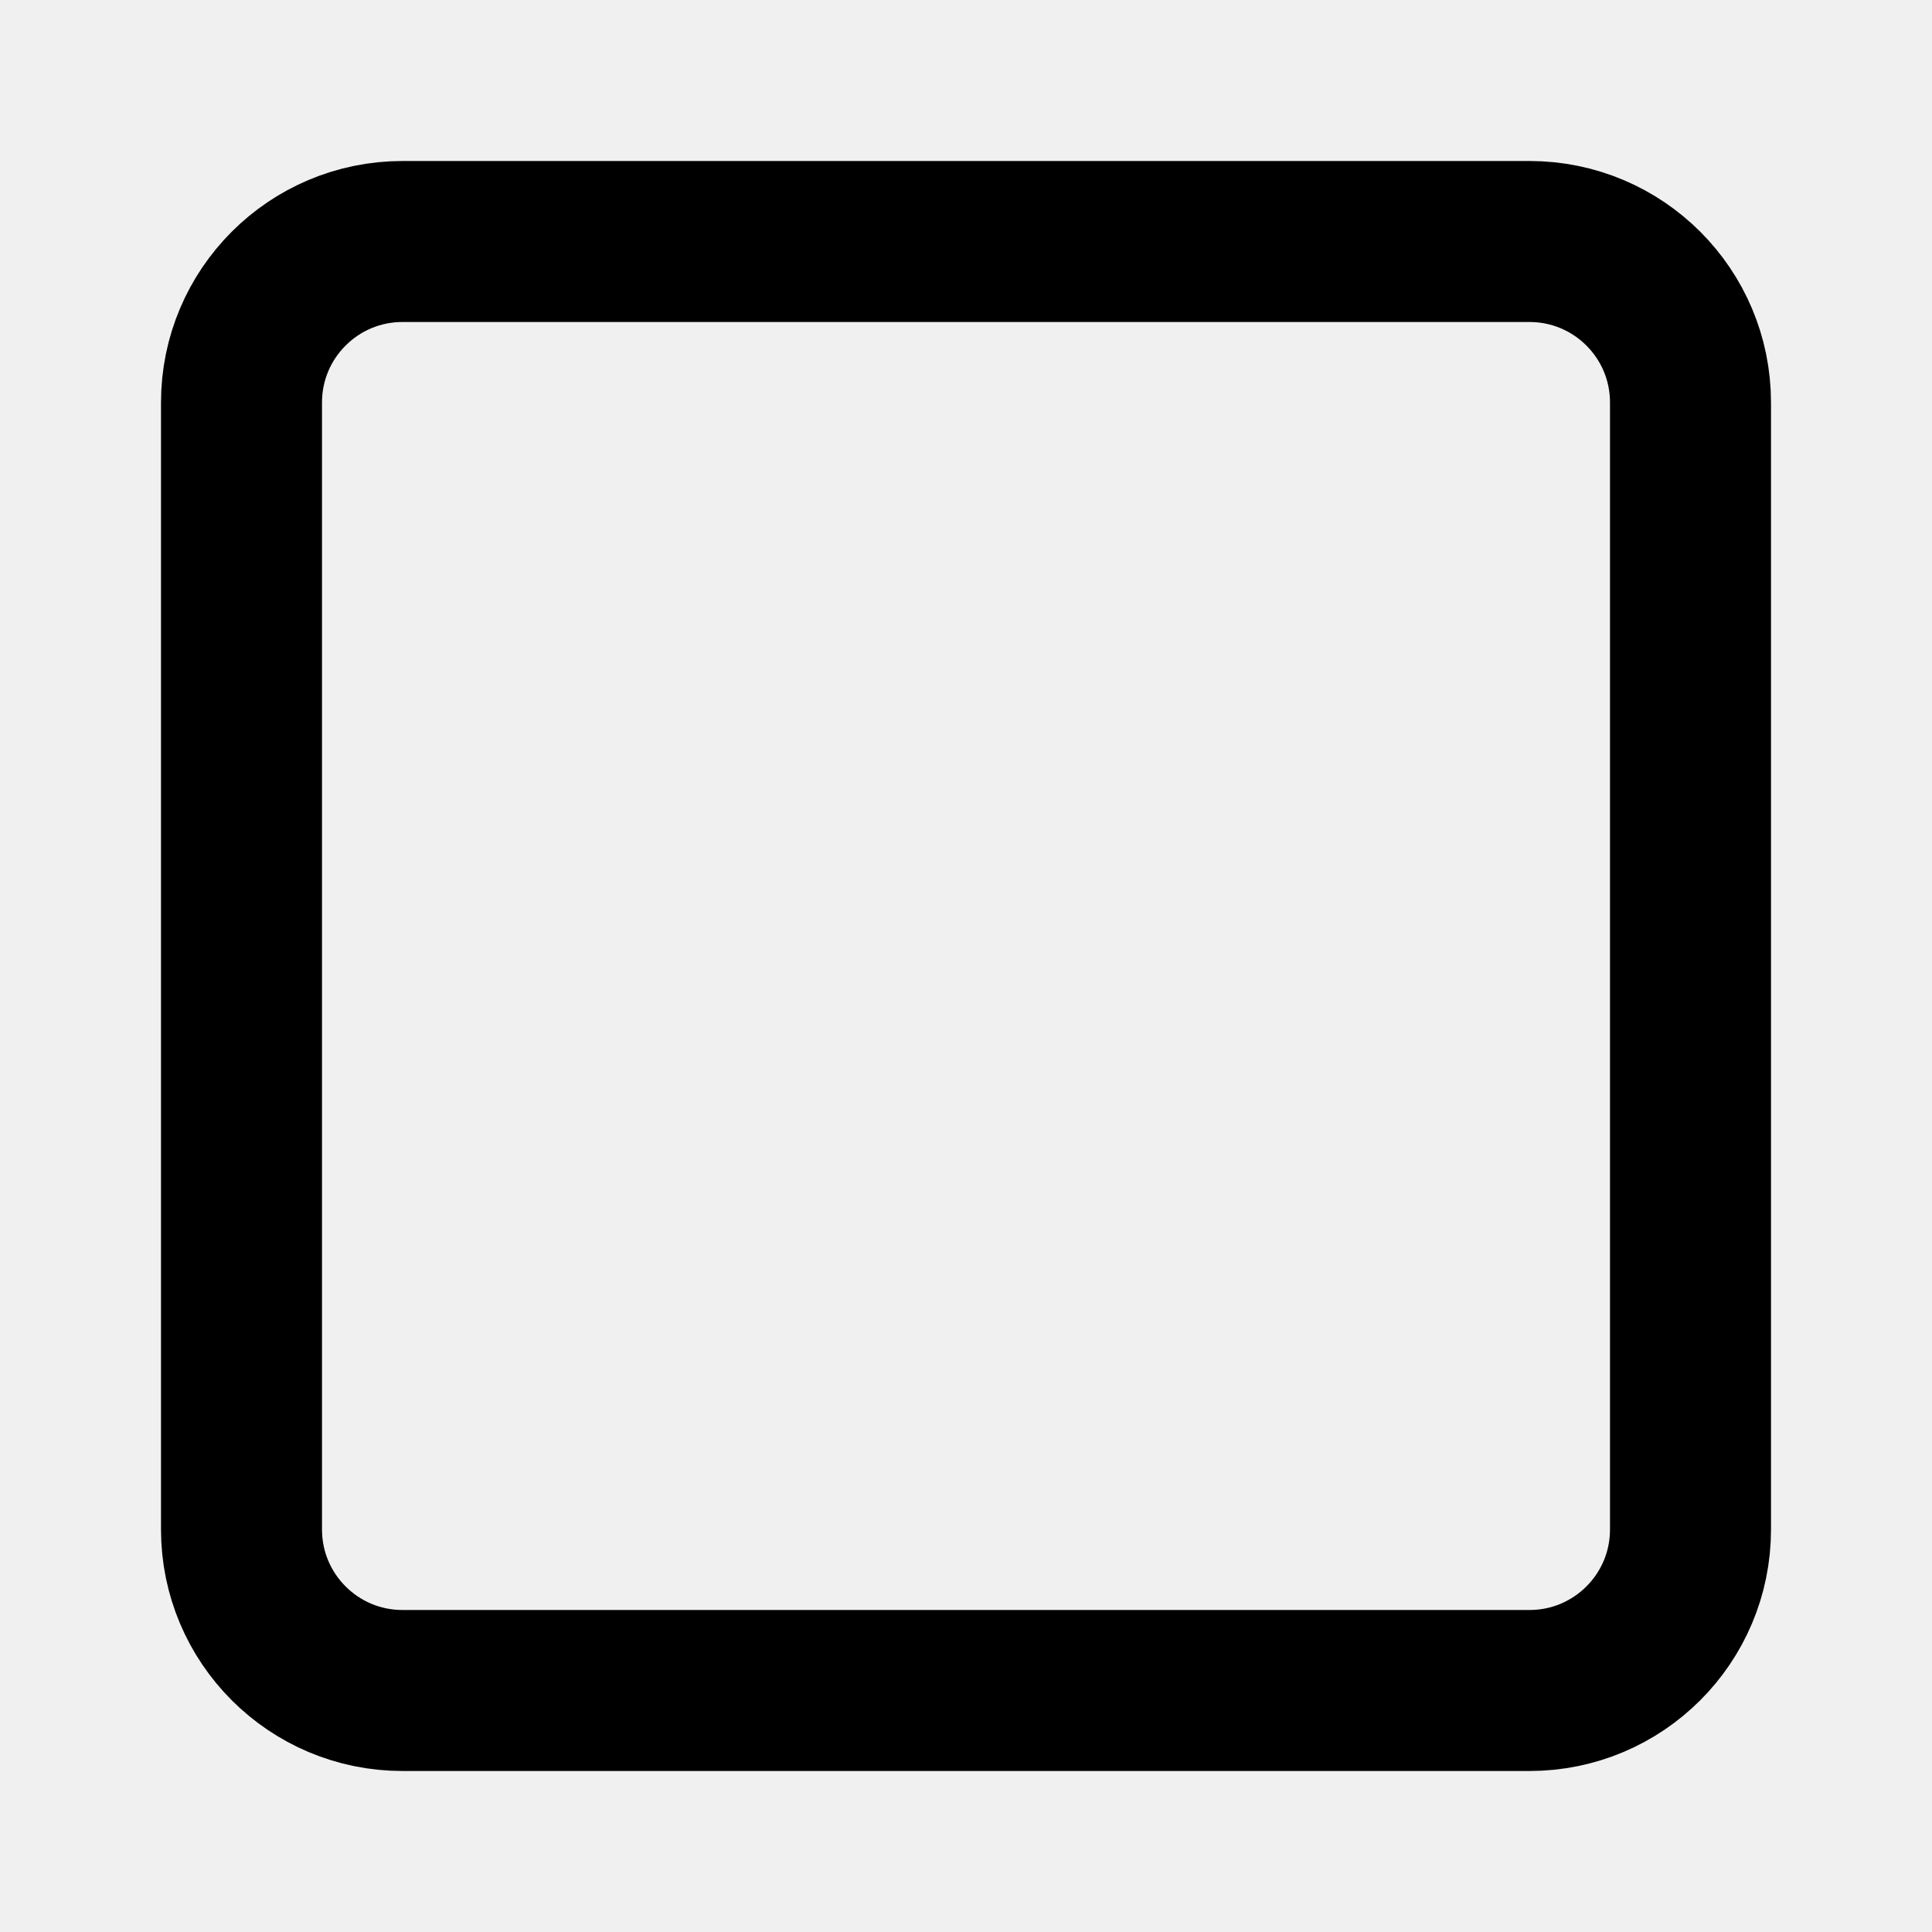
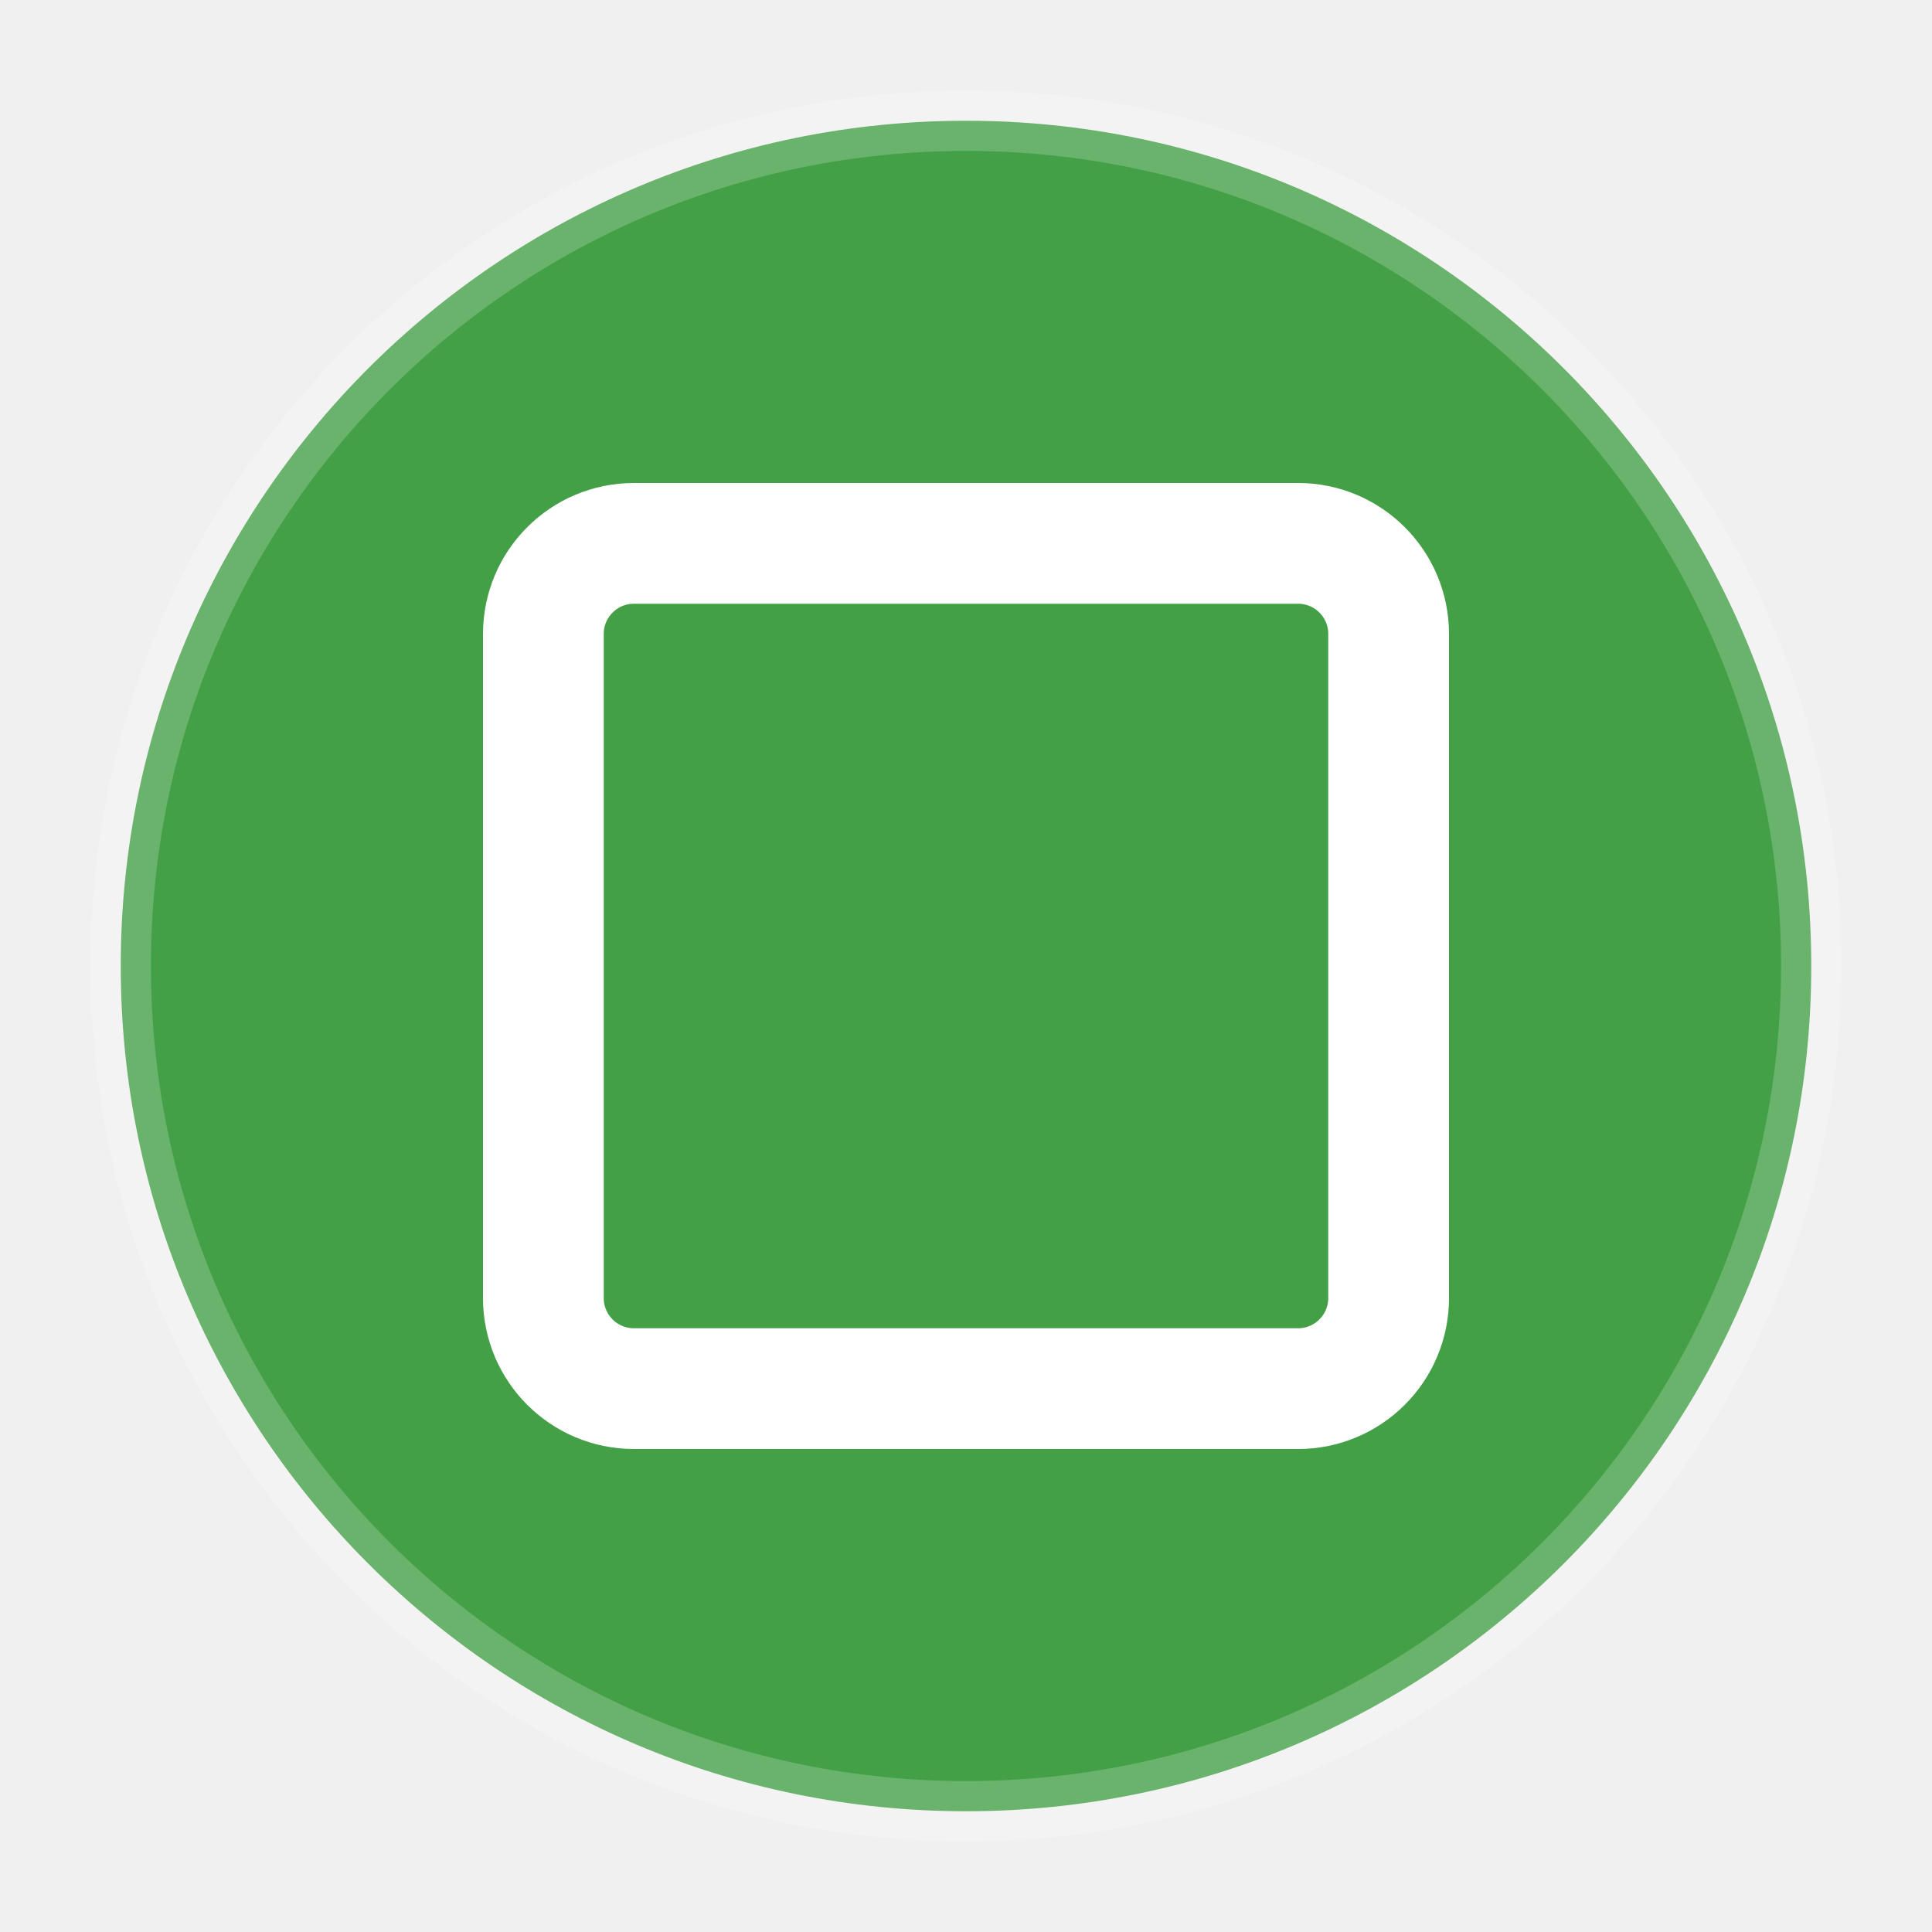
- <svg xmlns="http://www.w3.org/2000/svg" width="24" height="24" viewBox="0 0 24 24" fill="none" stroke="currentColor" stroke-width="2" stroke-linecap="round" stroke-linejoin="round">
-   <rect x="3" y="3" width="18" height="18" rx="2" ry="2" />
+ <svg xmlns="http://www.w3.org/2000/svg" viewBox="0 0 64 64">
+   <circle cx="32" cy="32" r="28" fill="#43A047" />
+   <circle cx="32" cy="32" r="28" fill="none" stroke="rgba(255,255,255,0.2)" stroke-width="2" />
+   <rect x="18" y="18" width="28" height="28" rx="3" fill="none" stroke="white" stroke-width="4" />
</svg>
